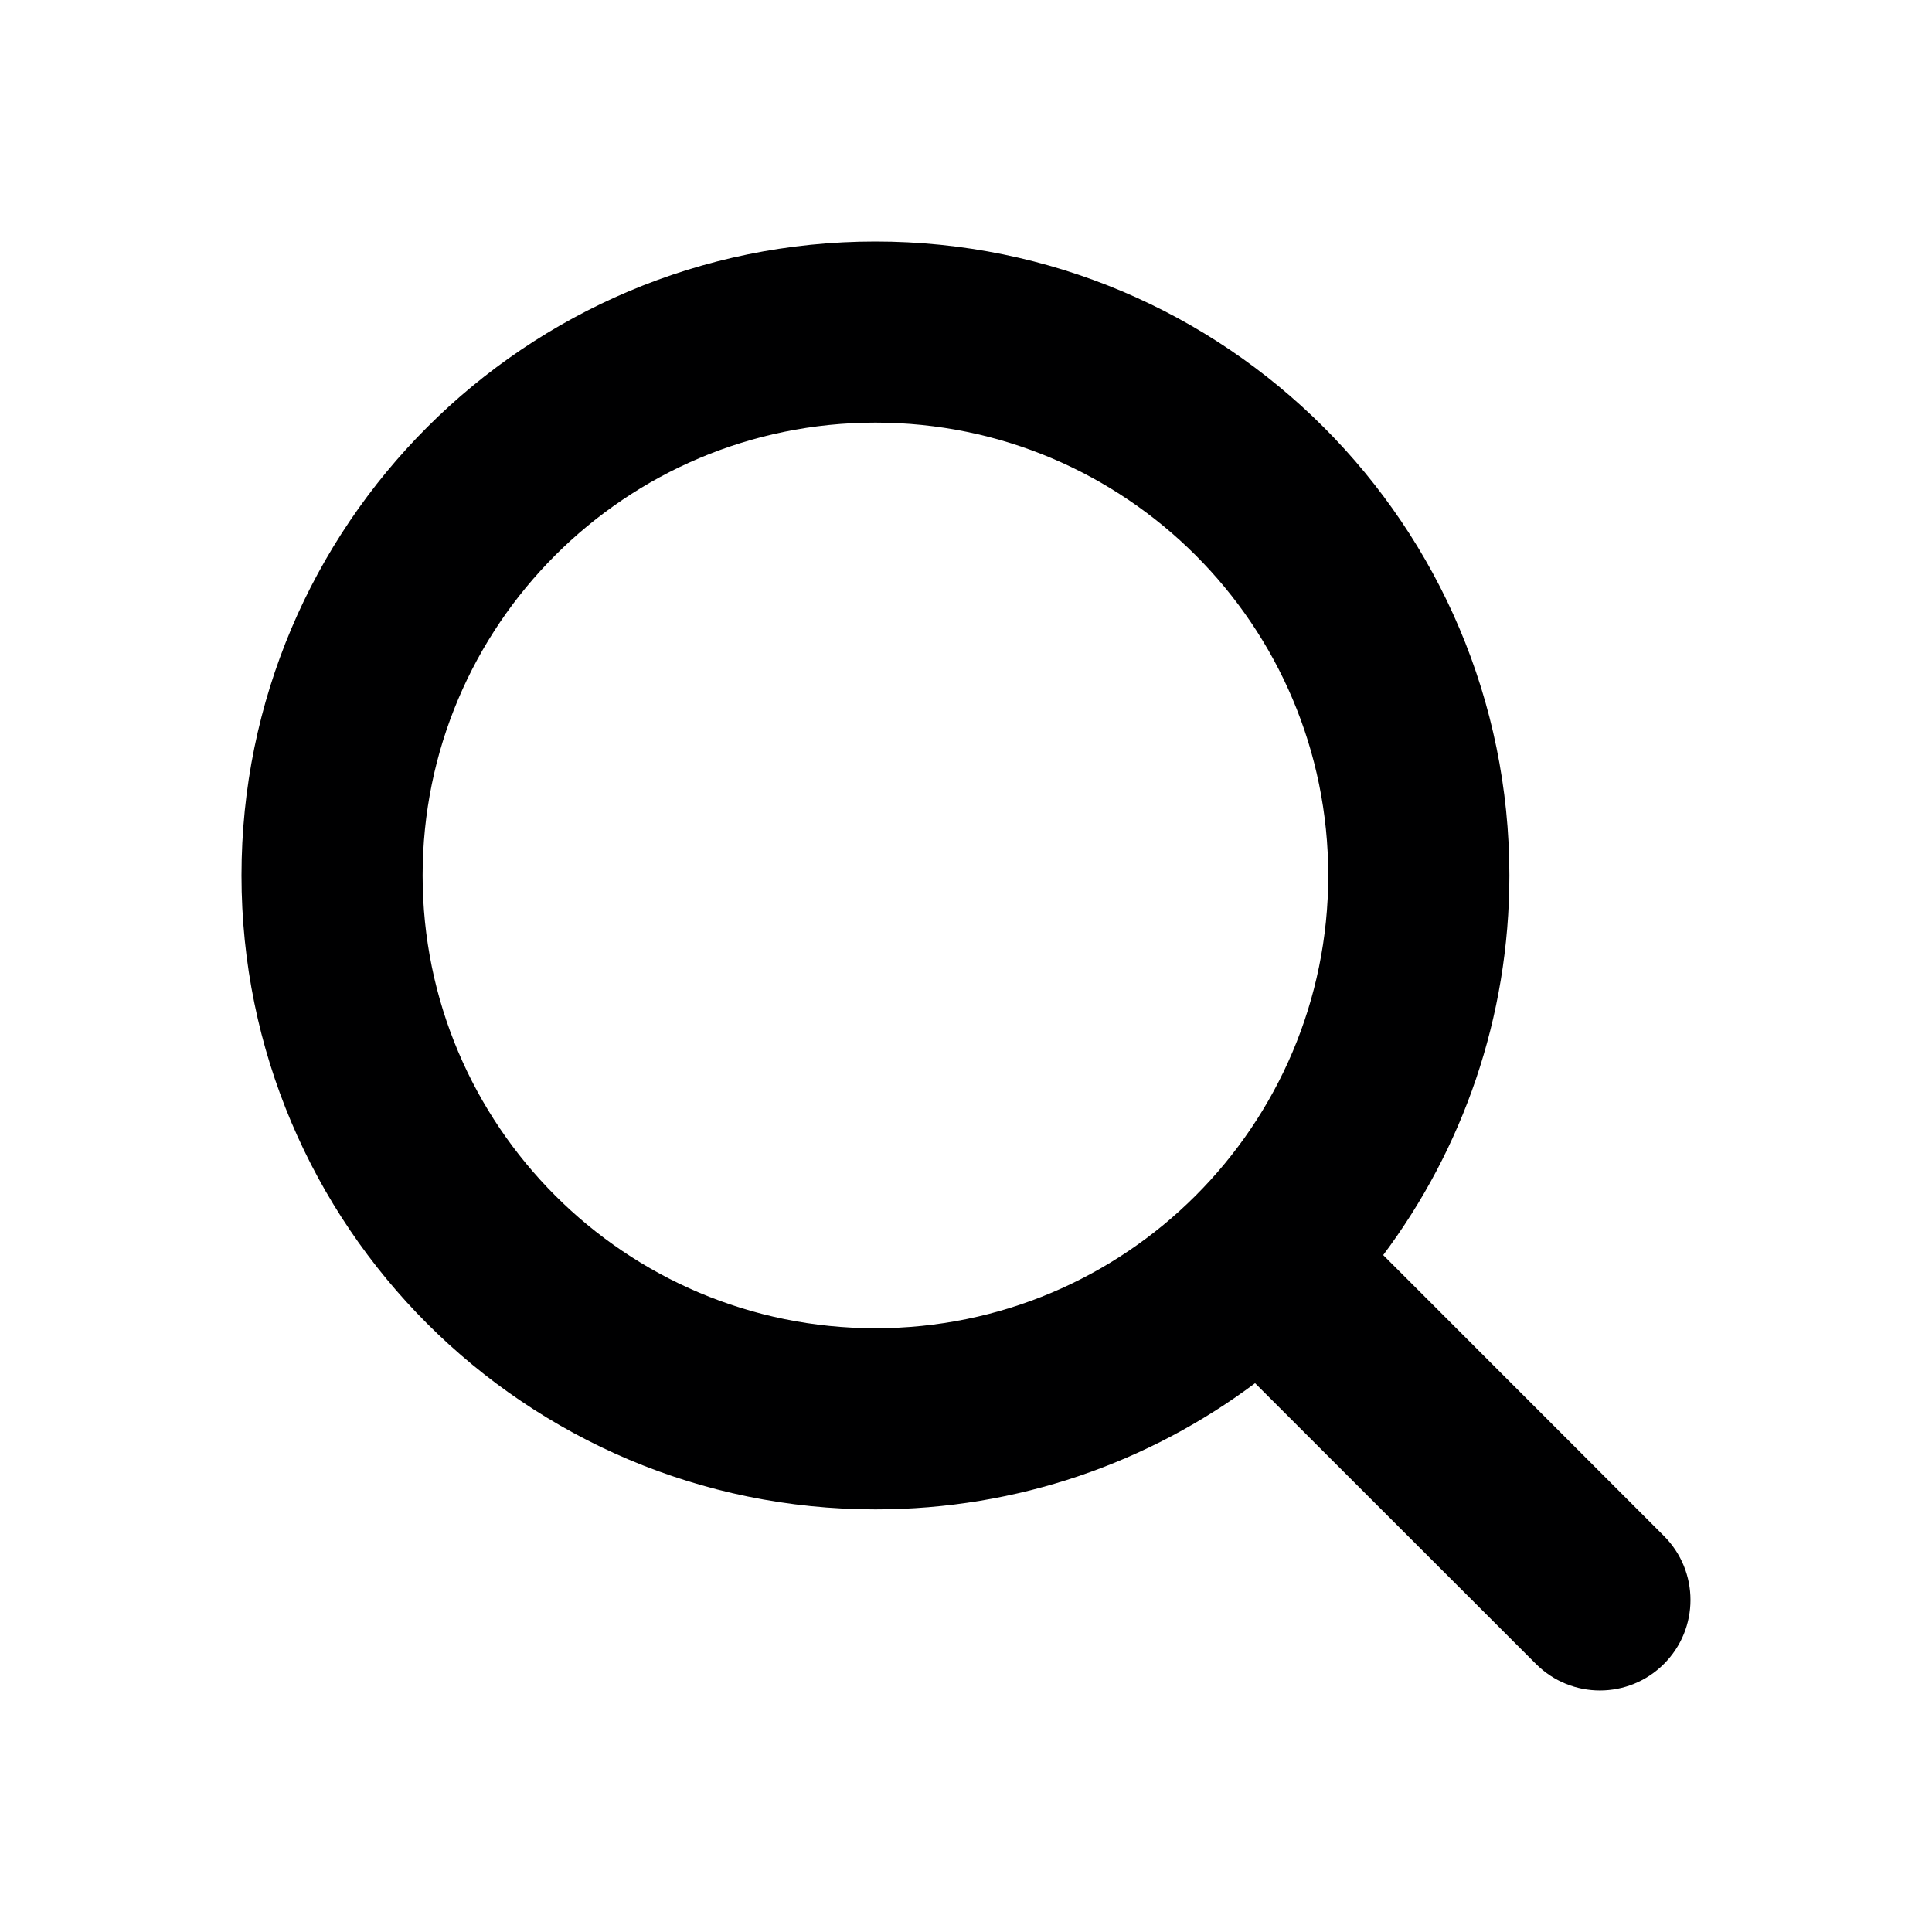
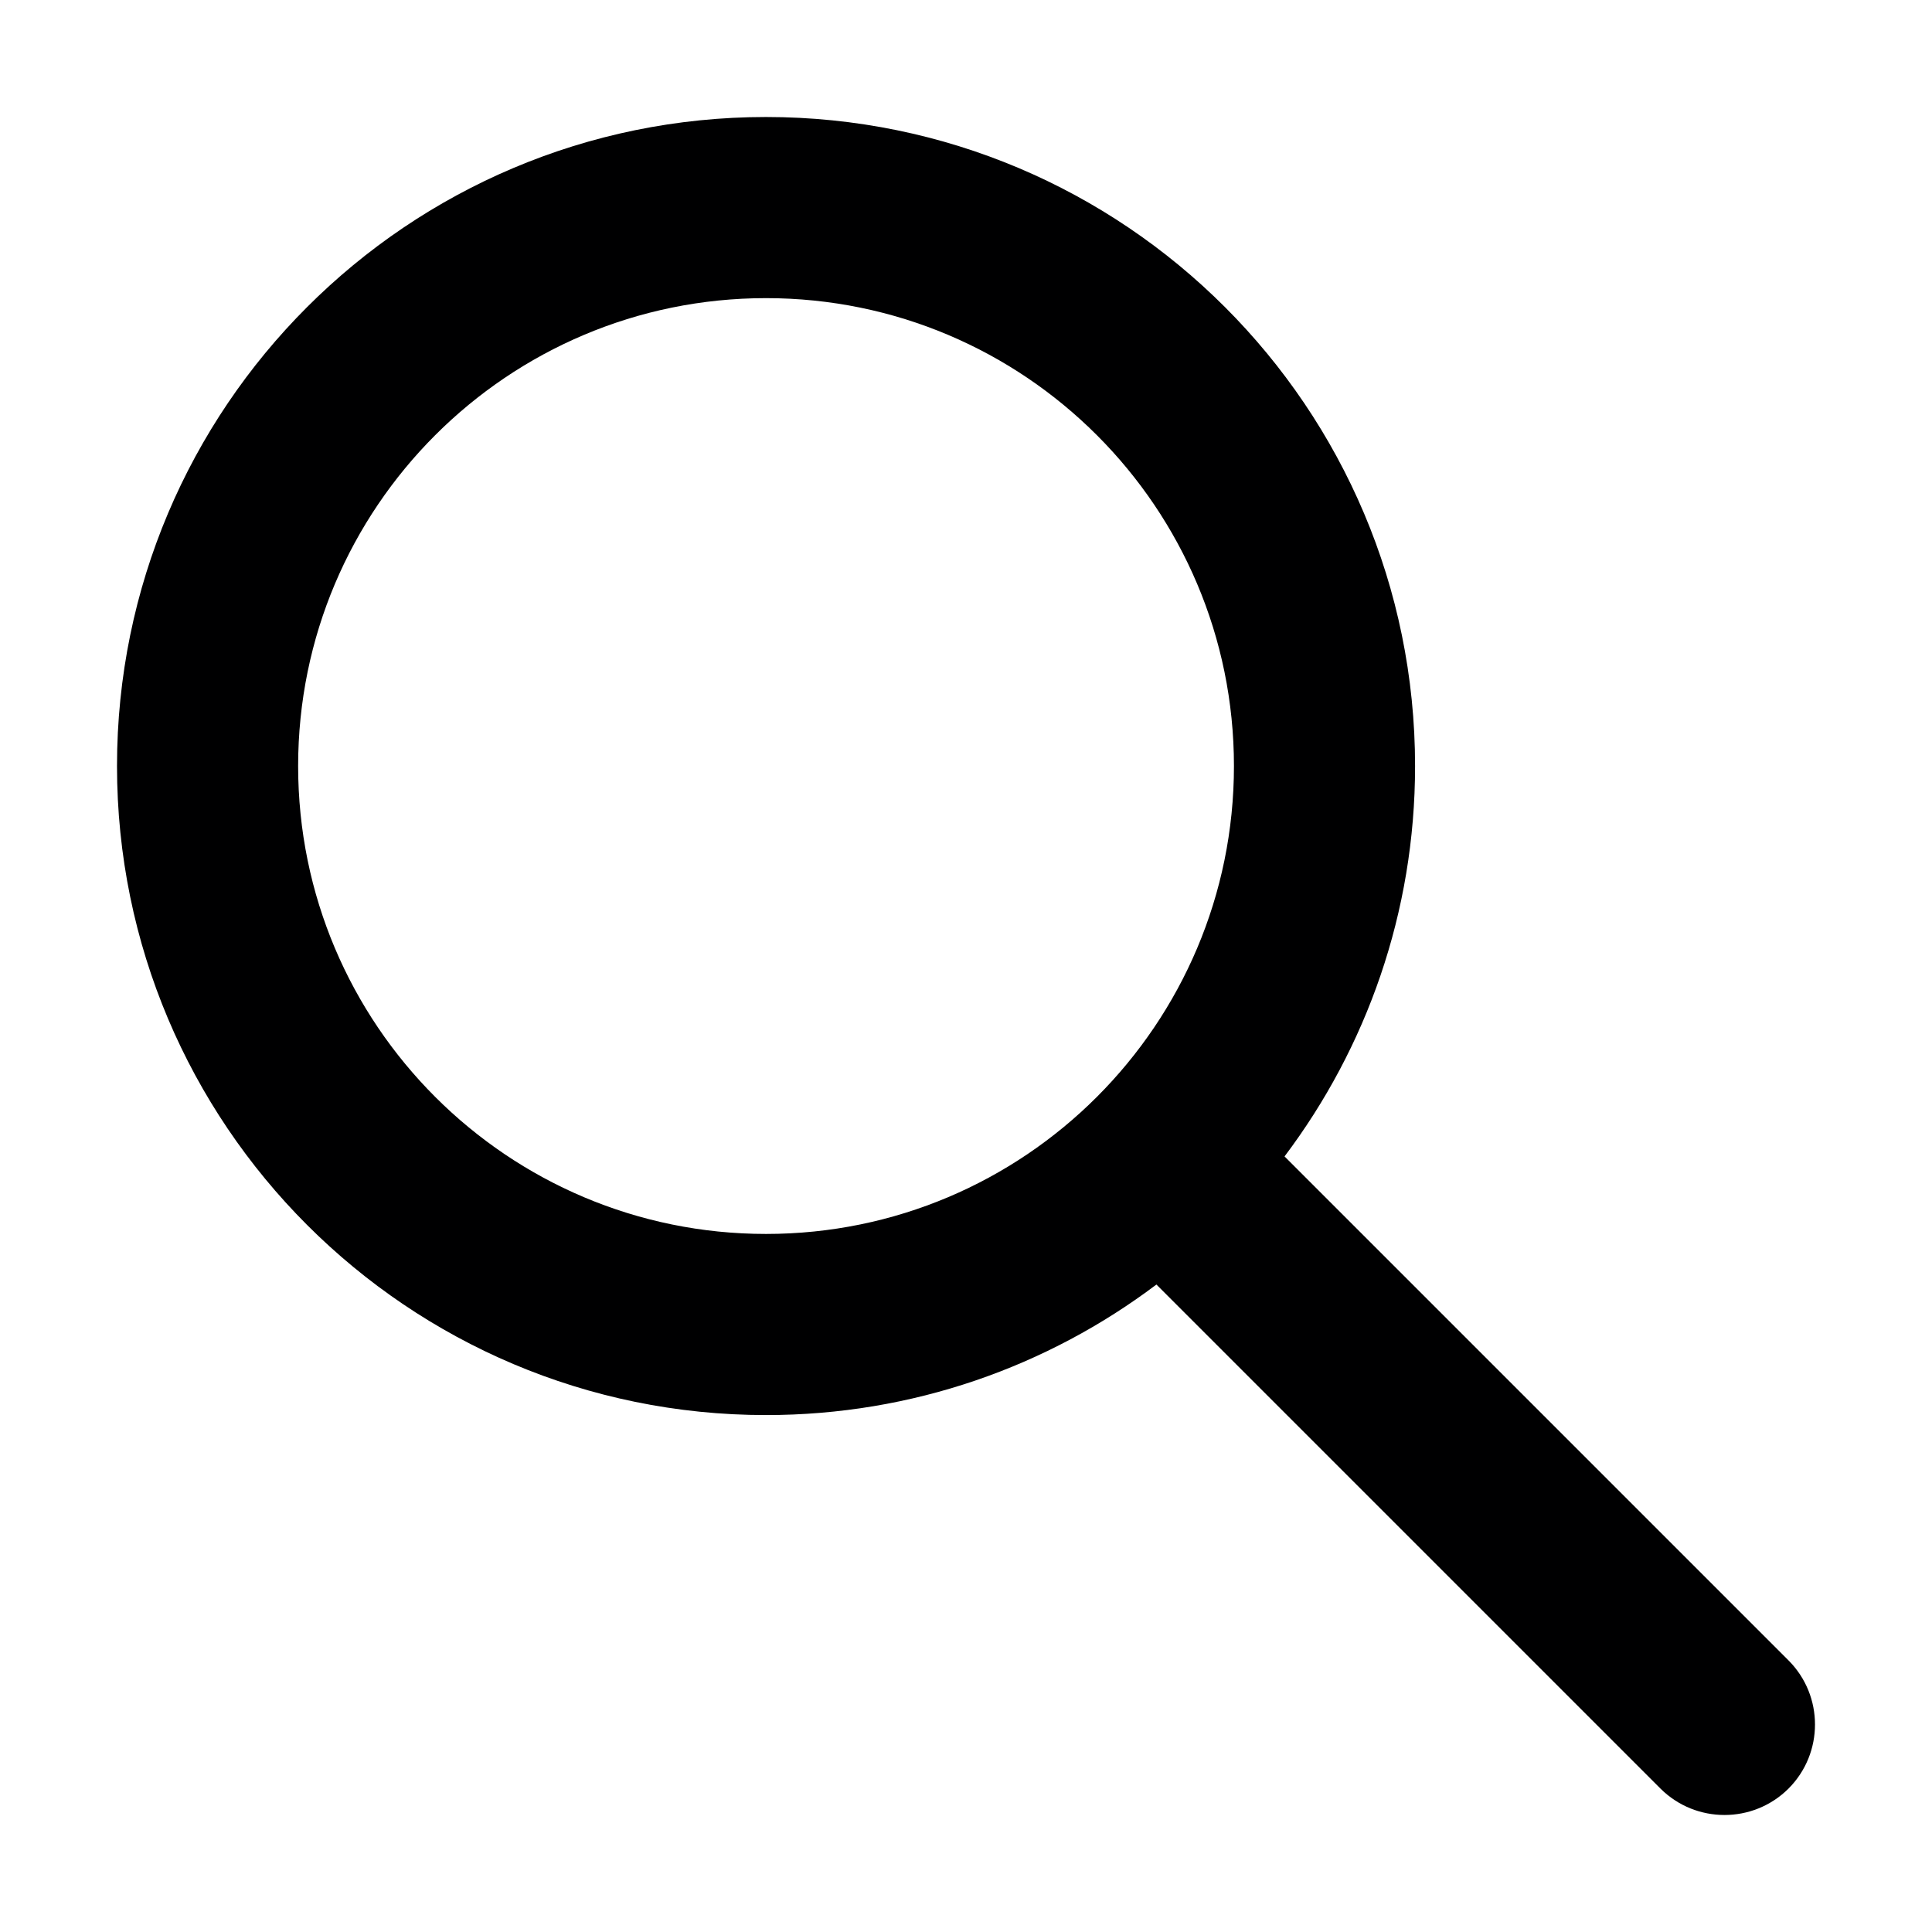
<svg xmlns="http://www.w3.org/2000/svg" width="16" height="16" viewBox="0 0 16 16" fill="none">
  <g id="size=16">
-     <path id="Path" fill-rule="evenodd" clip-rule="evenodd" d="M7.25 2C4.351 2 2 4.351 2 7.25C2 10.149 4.351 12.5 7.25 12.5C8.429 12.5 9.518 12.111 10.394 11.455L12.72 13.78C13.013 14.073 13.487 14.073 13.78 13.78C14.073 13.487 14.073 13.013 13.78 12.72L11.455 10.394C12.111 9.518 12.5 8.429 12.5 7.25C12.5 4.351 10.149 2 7.25 2ZM3.5 7.25C3.5 5.179 5.179 3.5 7.25 3.5C9.321 3.5 11 5.179 11 7.25C11 9.321 9.321 11 7.25 11C5.179 11 3.5 9.321 3.5 7.25Z" fill="#000001" />
+     <path id="Path" fill-rule="evenodd" clip-rule="evenodd" d="M6.344 0.969C3.375 0.969 0.969 3.375 0.969 6.344C0.969 9.312 3.375 11.719 6.344 11.719C7.558 11.719 8.677 11.316 9.577 10.638L13.751 14.812C14.044 15.104 14.519 15.104 14.812 14.812C15.104 14.519 15.104 14.044 14.812 13.751L10.638 9.577C11.316 8.677 11.719 7.558 11.719 6.344C11.719 3.375 9.312 0.969 6.344 0.969ZM2.469 6.344C2.469 4.204 4.204 2.469 6.344 2.469C8.484 2.469 10.219 4.204 10.219 6.344C10.219 8.484 8.484 10.219 6.344 10.219C4.204 10.219 2.469 8.484 2.469 6.344Z" fill="#000001" />
  </g>
</svg>
